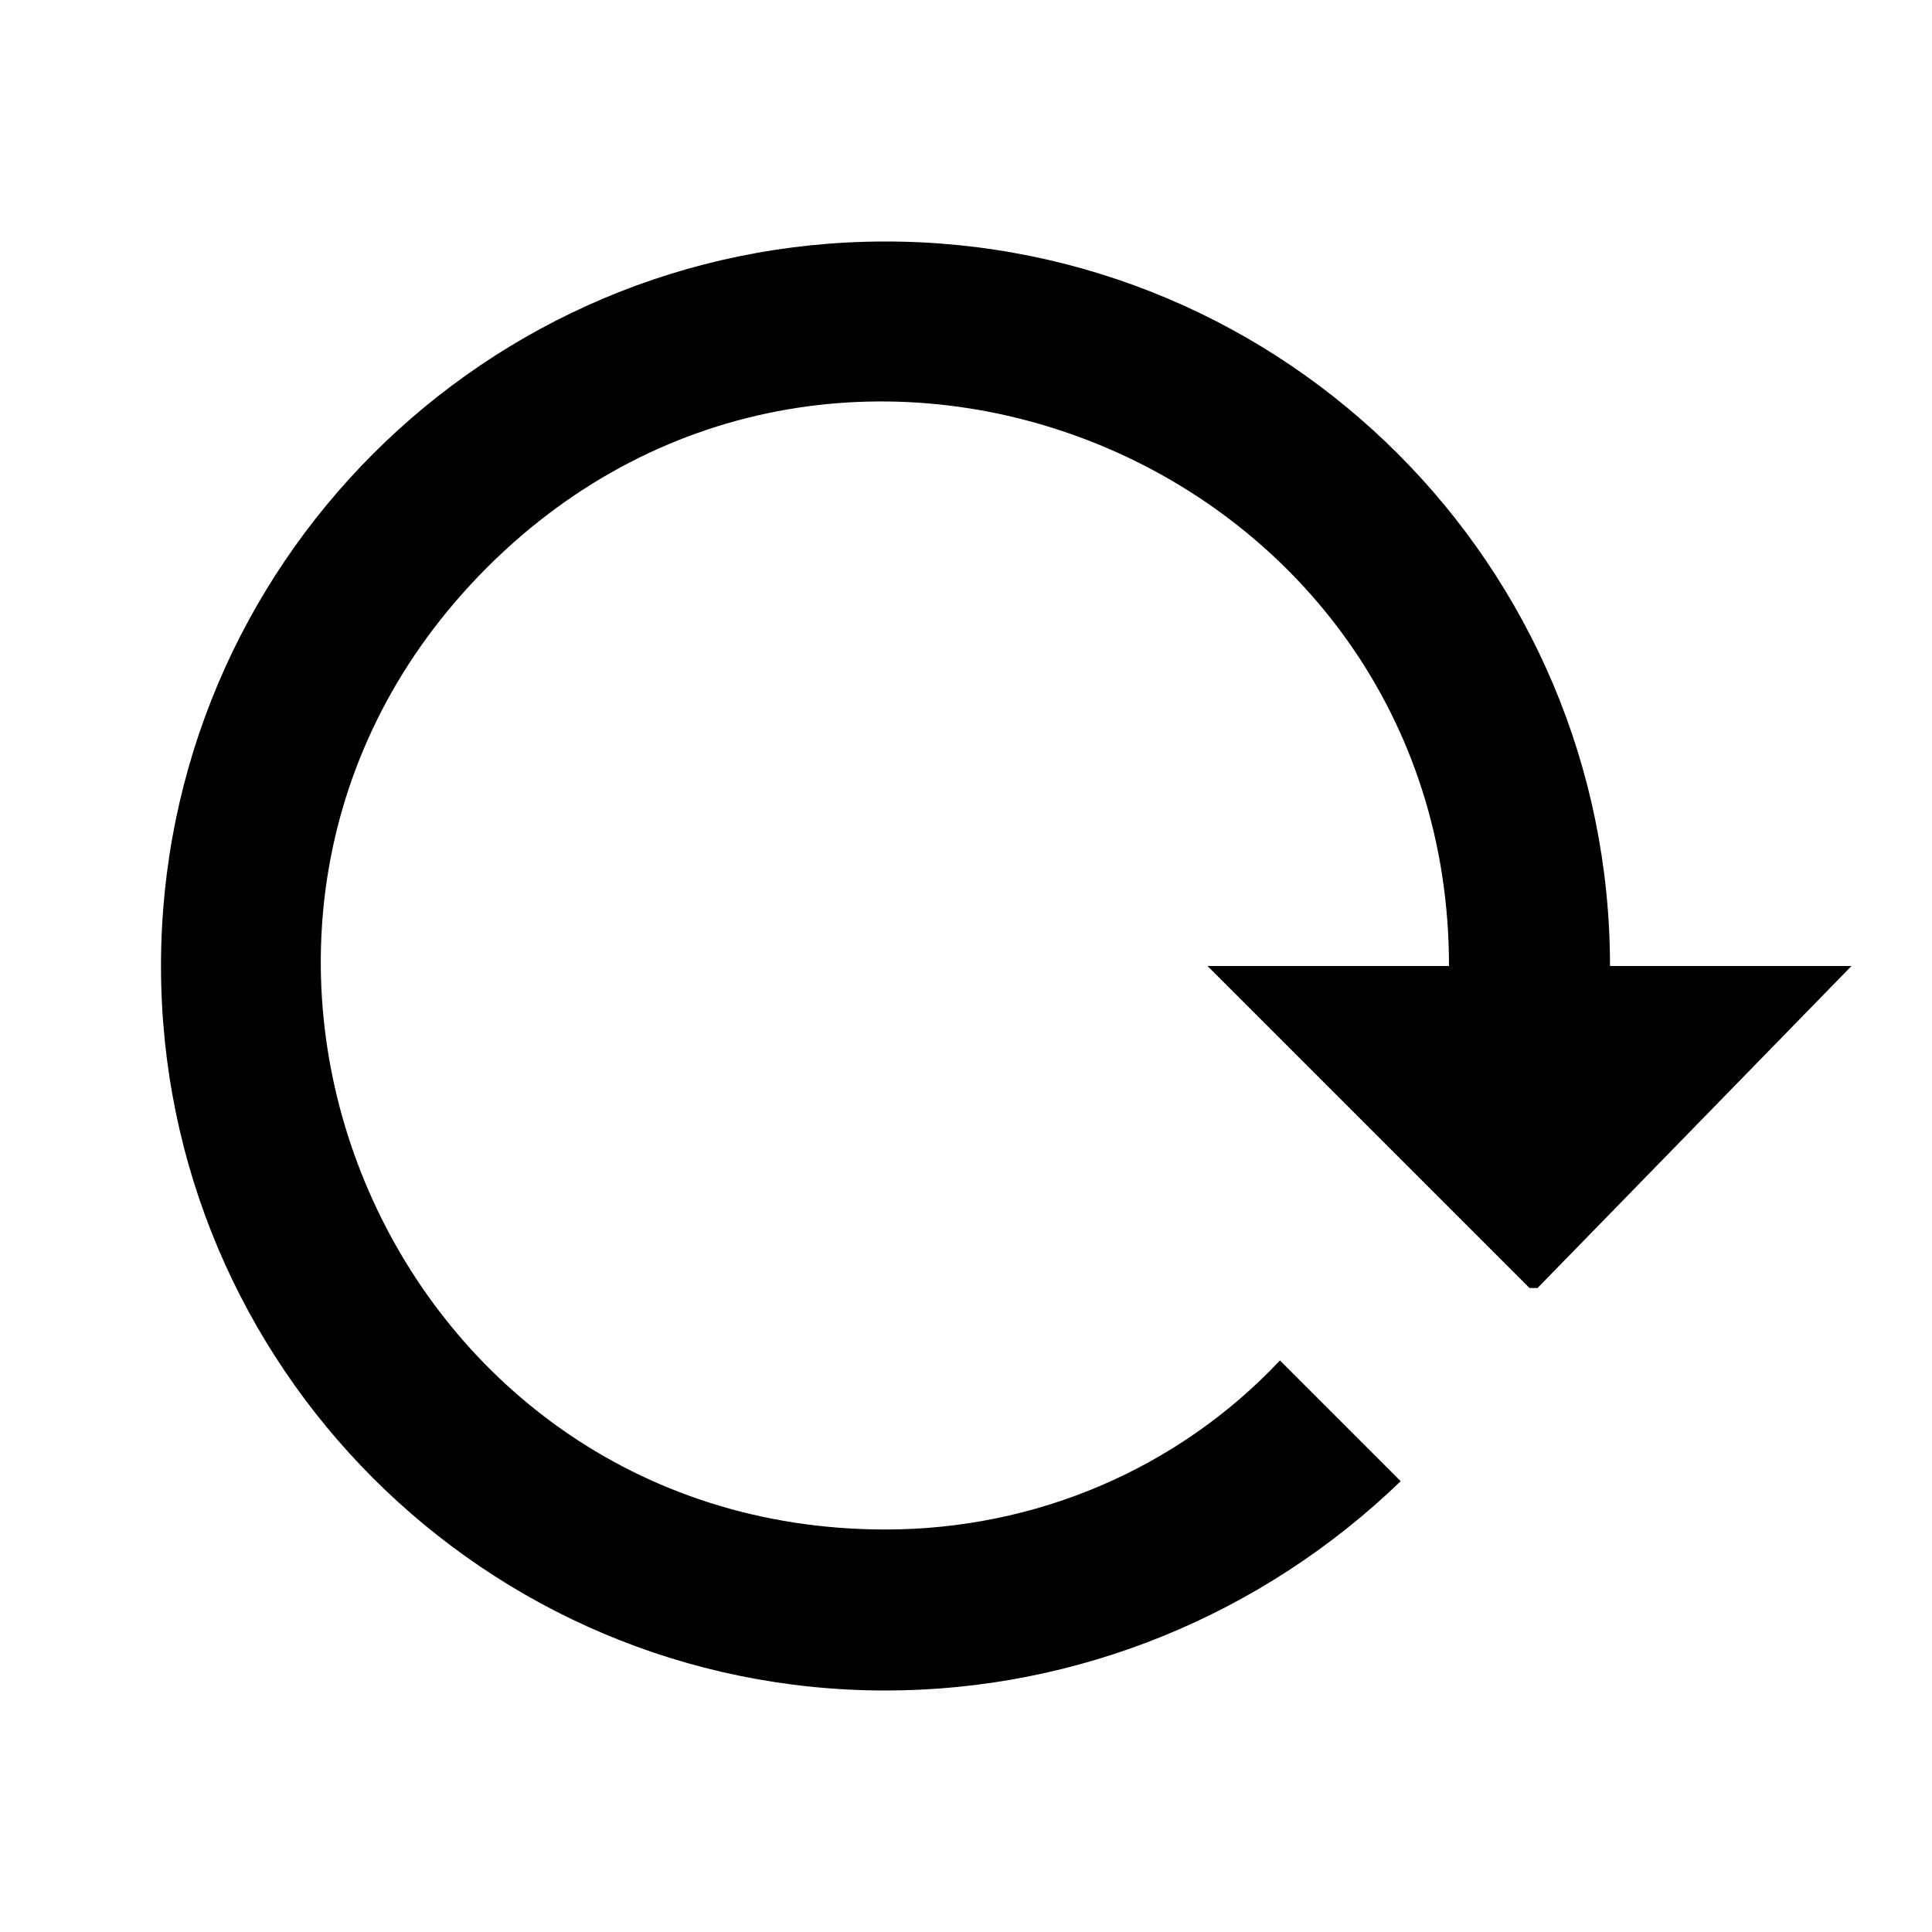
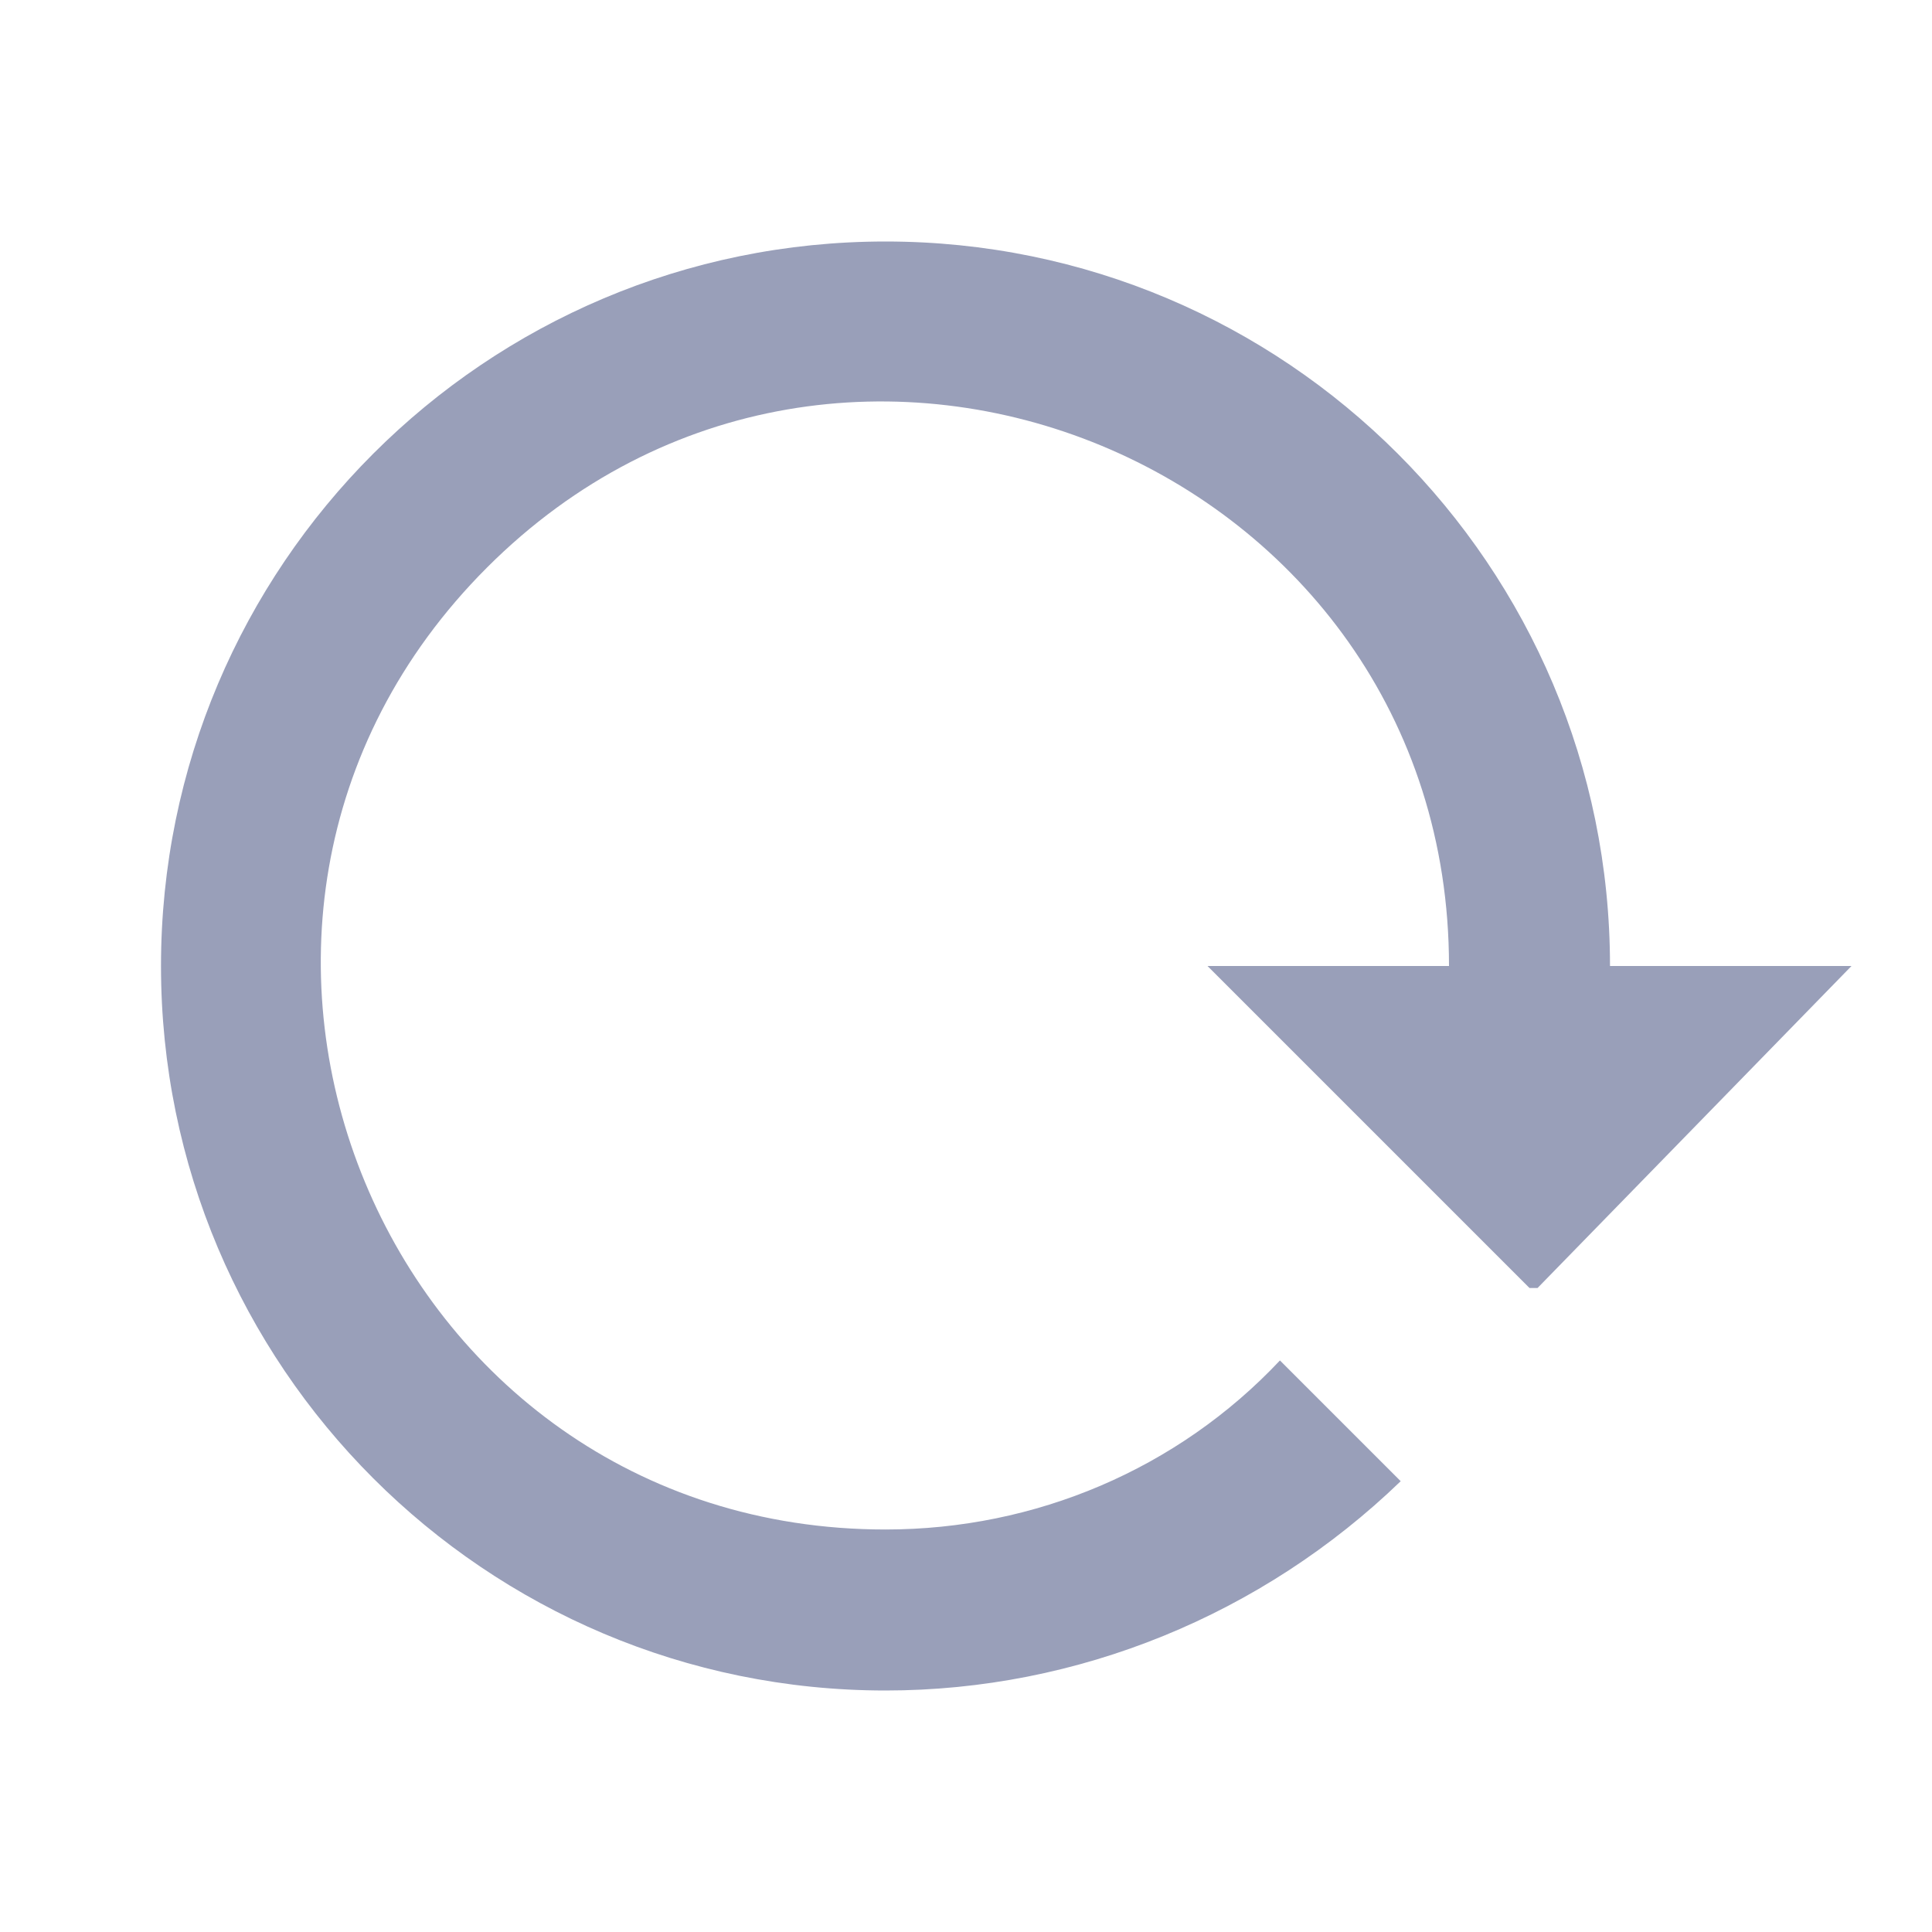
<svg xmlns="http://www.w3.org/2000/svg" version="1.1" width="24" height="24" viewBox="0 0 24 24">
-   <path d="M2 12C2 16.97 6.03 21 11 21C13.39 21 15.68 20.06 17.4 18.4L15.9 16.9C14.63 18.25 12.86 19 11 19C4.76 19 1.64 11.46 6.05 7.05C10.46 2.64 18 5.77 18 12H15L19 16H19.1L23 12H20C20 7.03 15.97 3 11 3C6.03 3 2 7.03 2 12Z" />
+   <path d="M2 12C2 16.97 6.03 21 11 21C13.39 21 15.68 20.06 17.4 18.4L15.9 16.9C14.63 18.25 12.86 19 11 19C4.76 19 1.64 11.46 6.05 7.05C10.46 2.64 18 5.77 18 12H15L19 16H19.1L23 12H20C20 7.03 15.97 3 11 3C6.03 3 2 7.03 2 12Z" fill="#999FB9" />
</svg>
